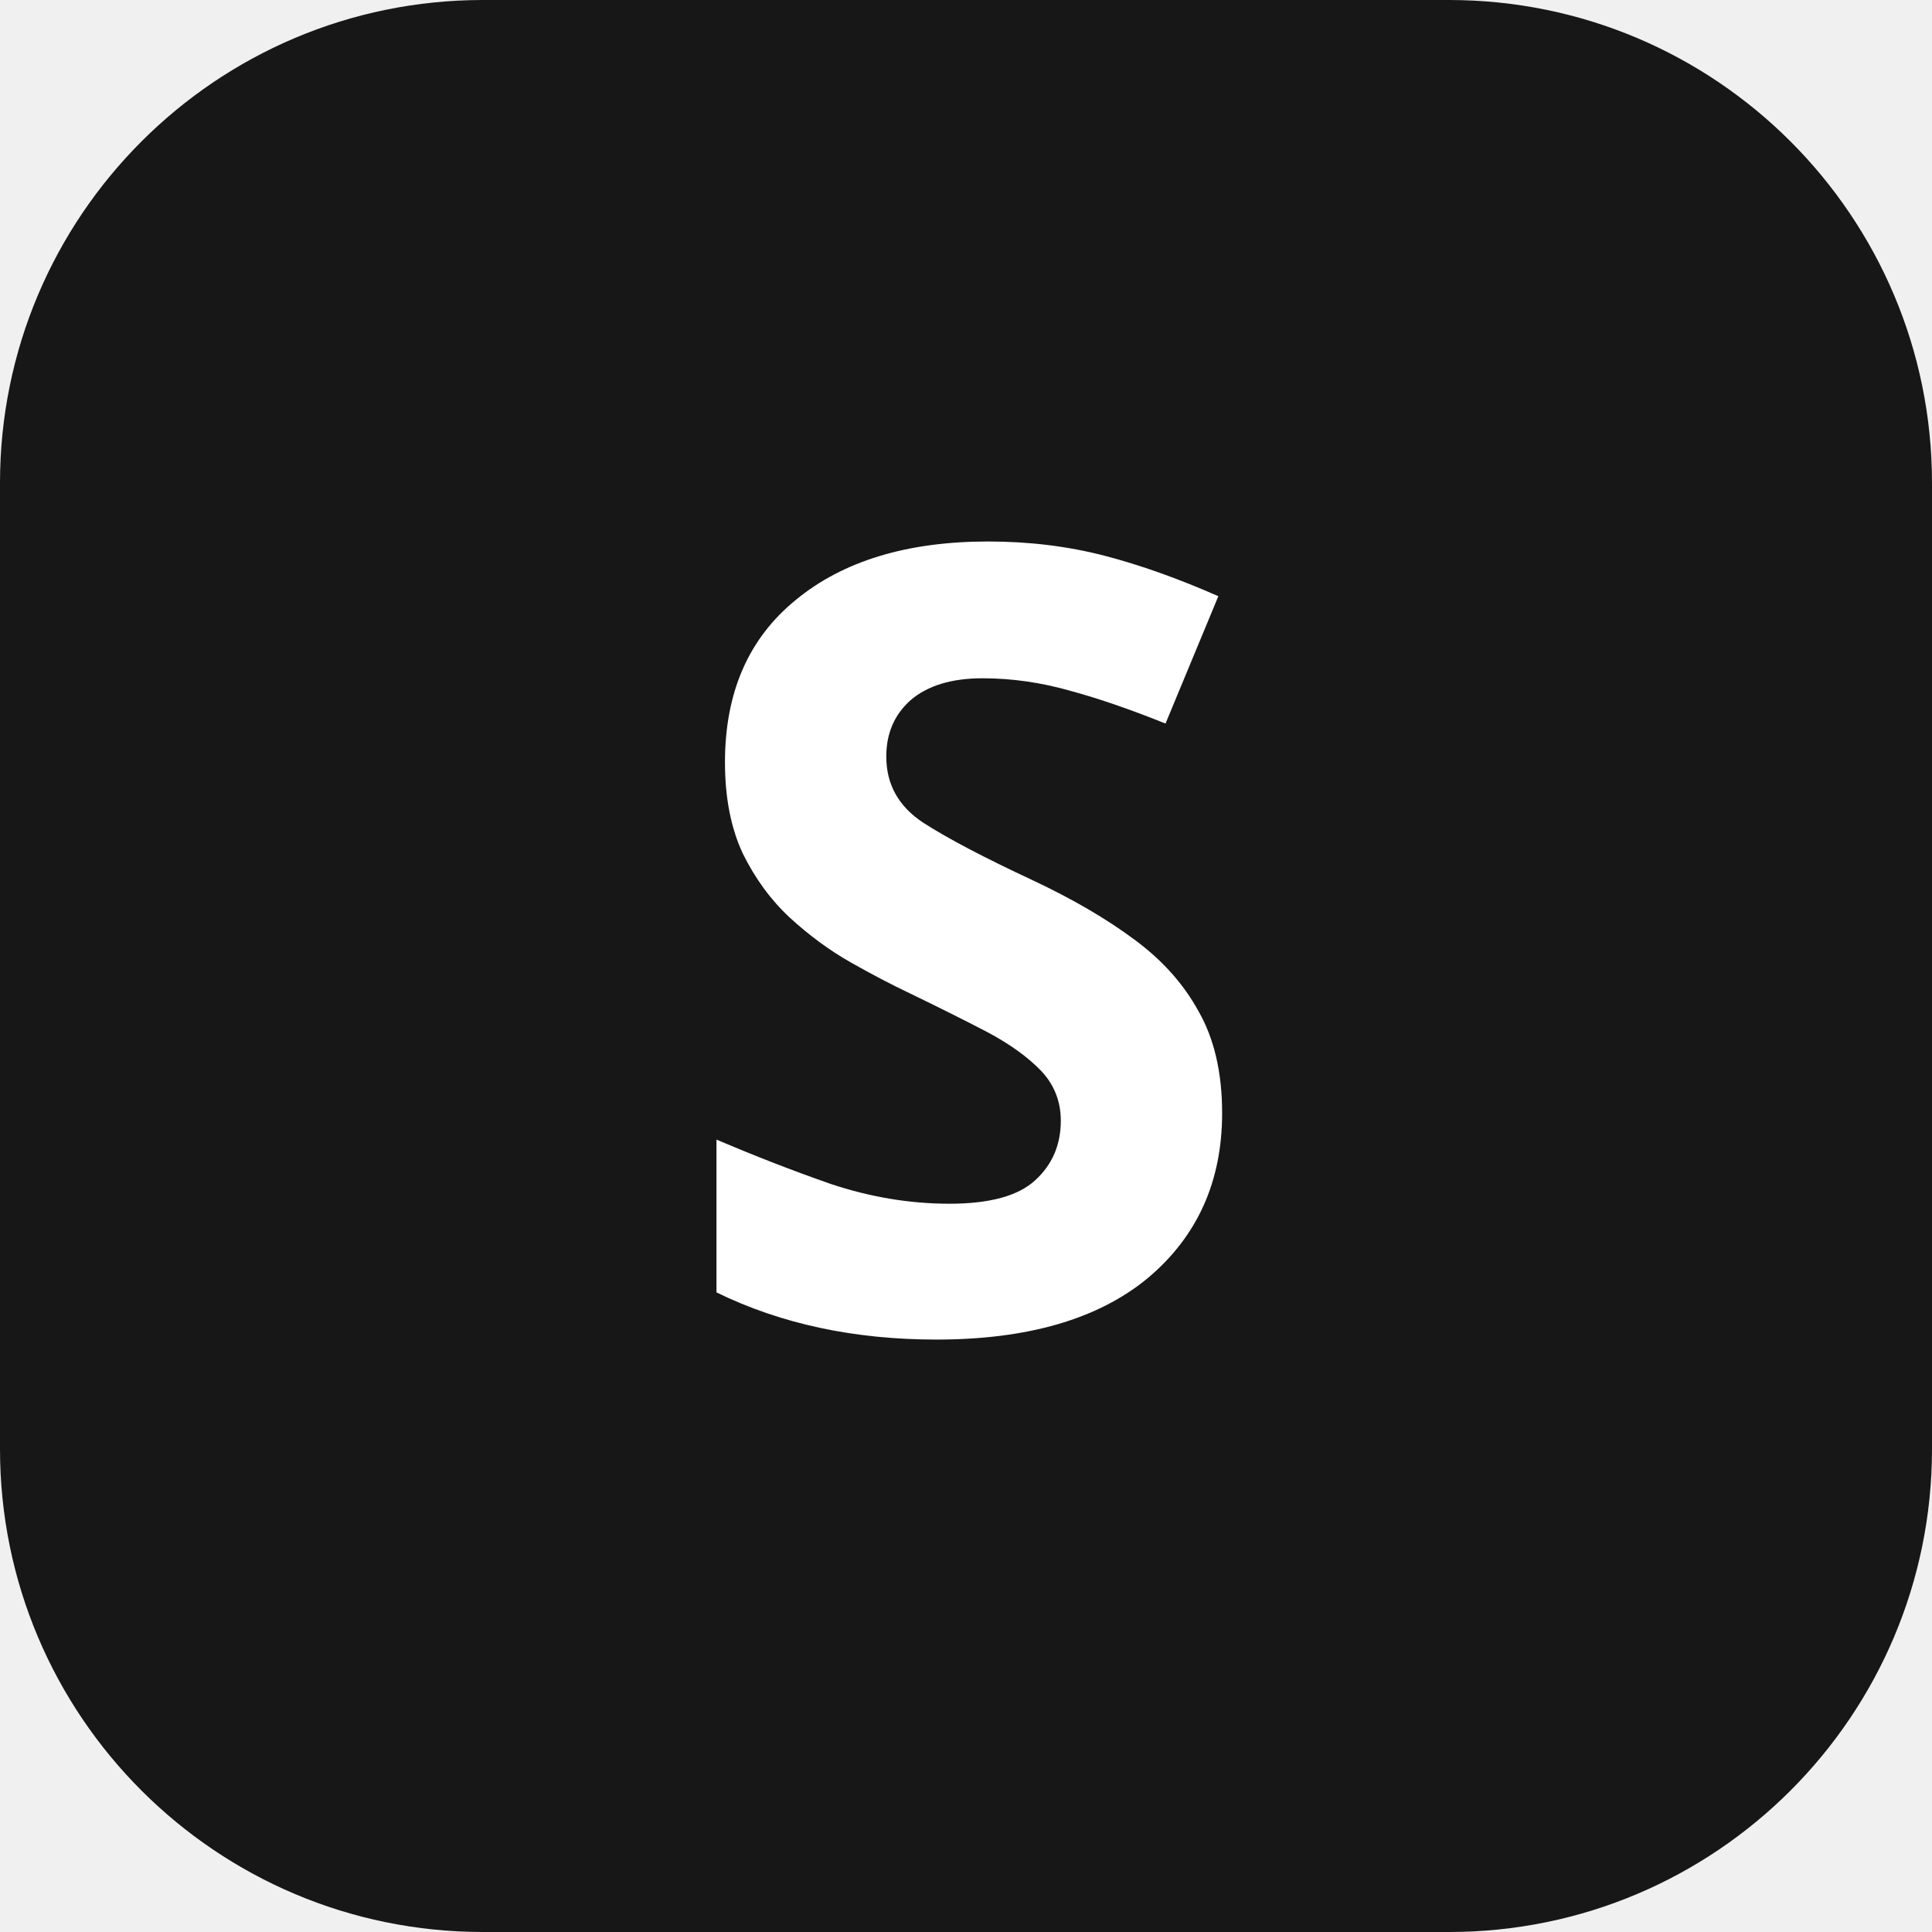
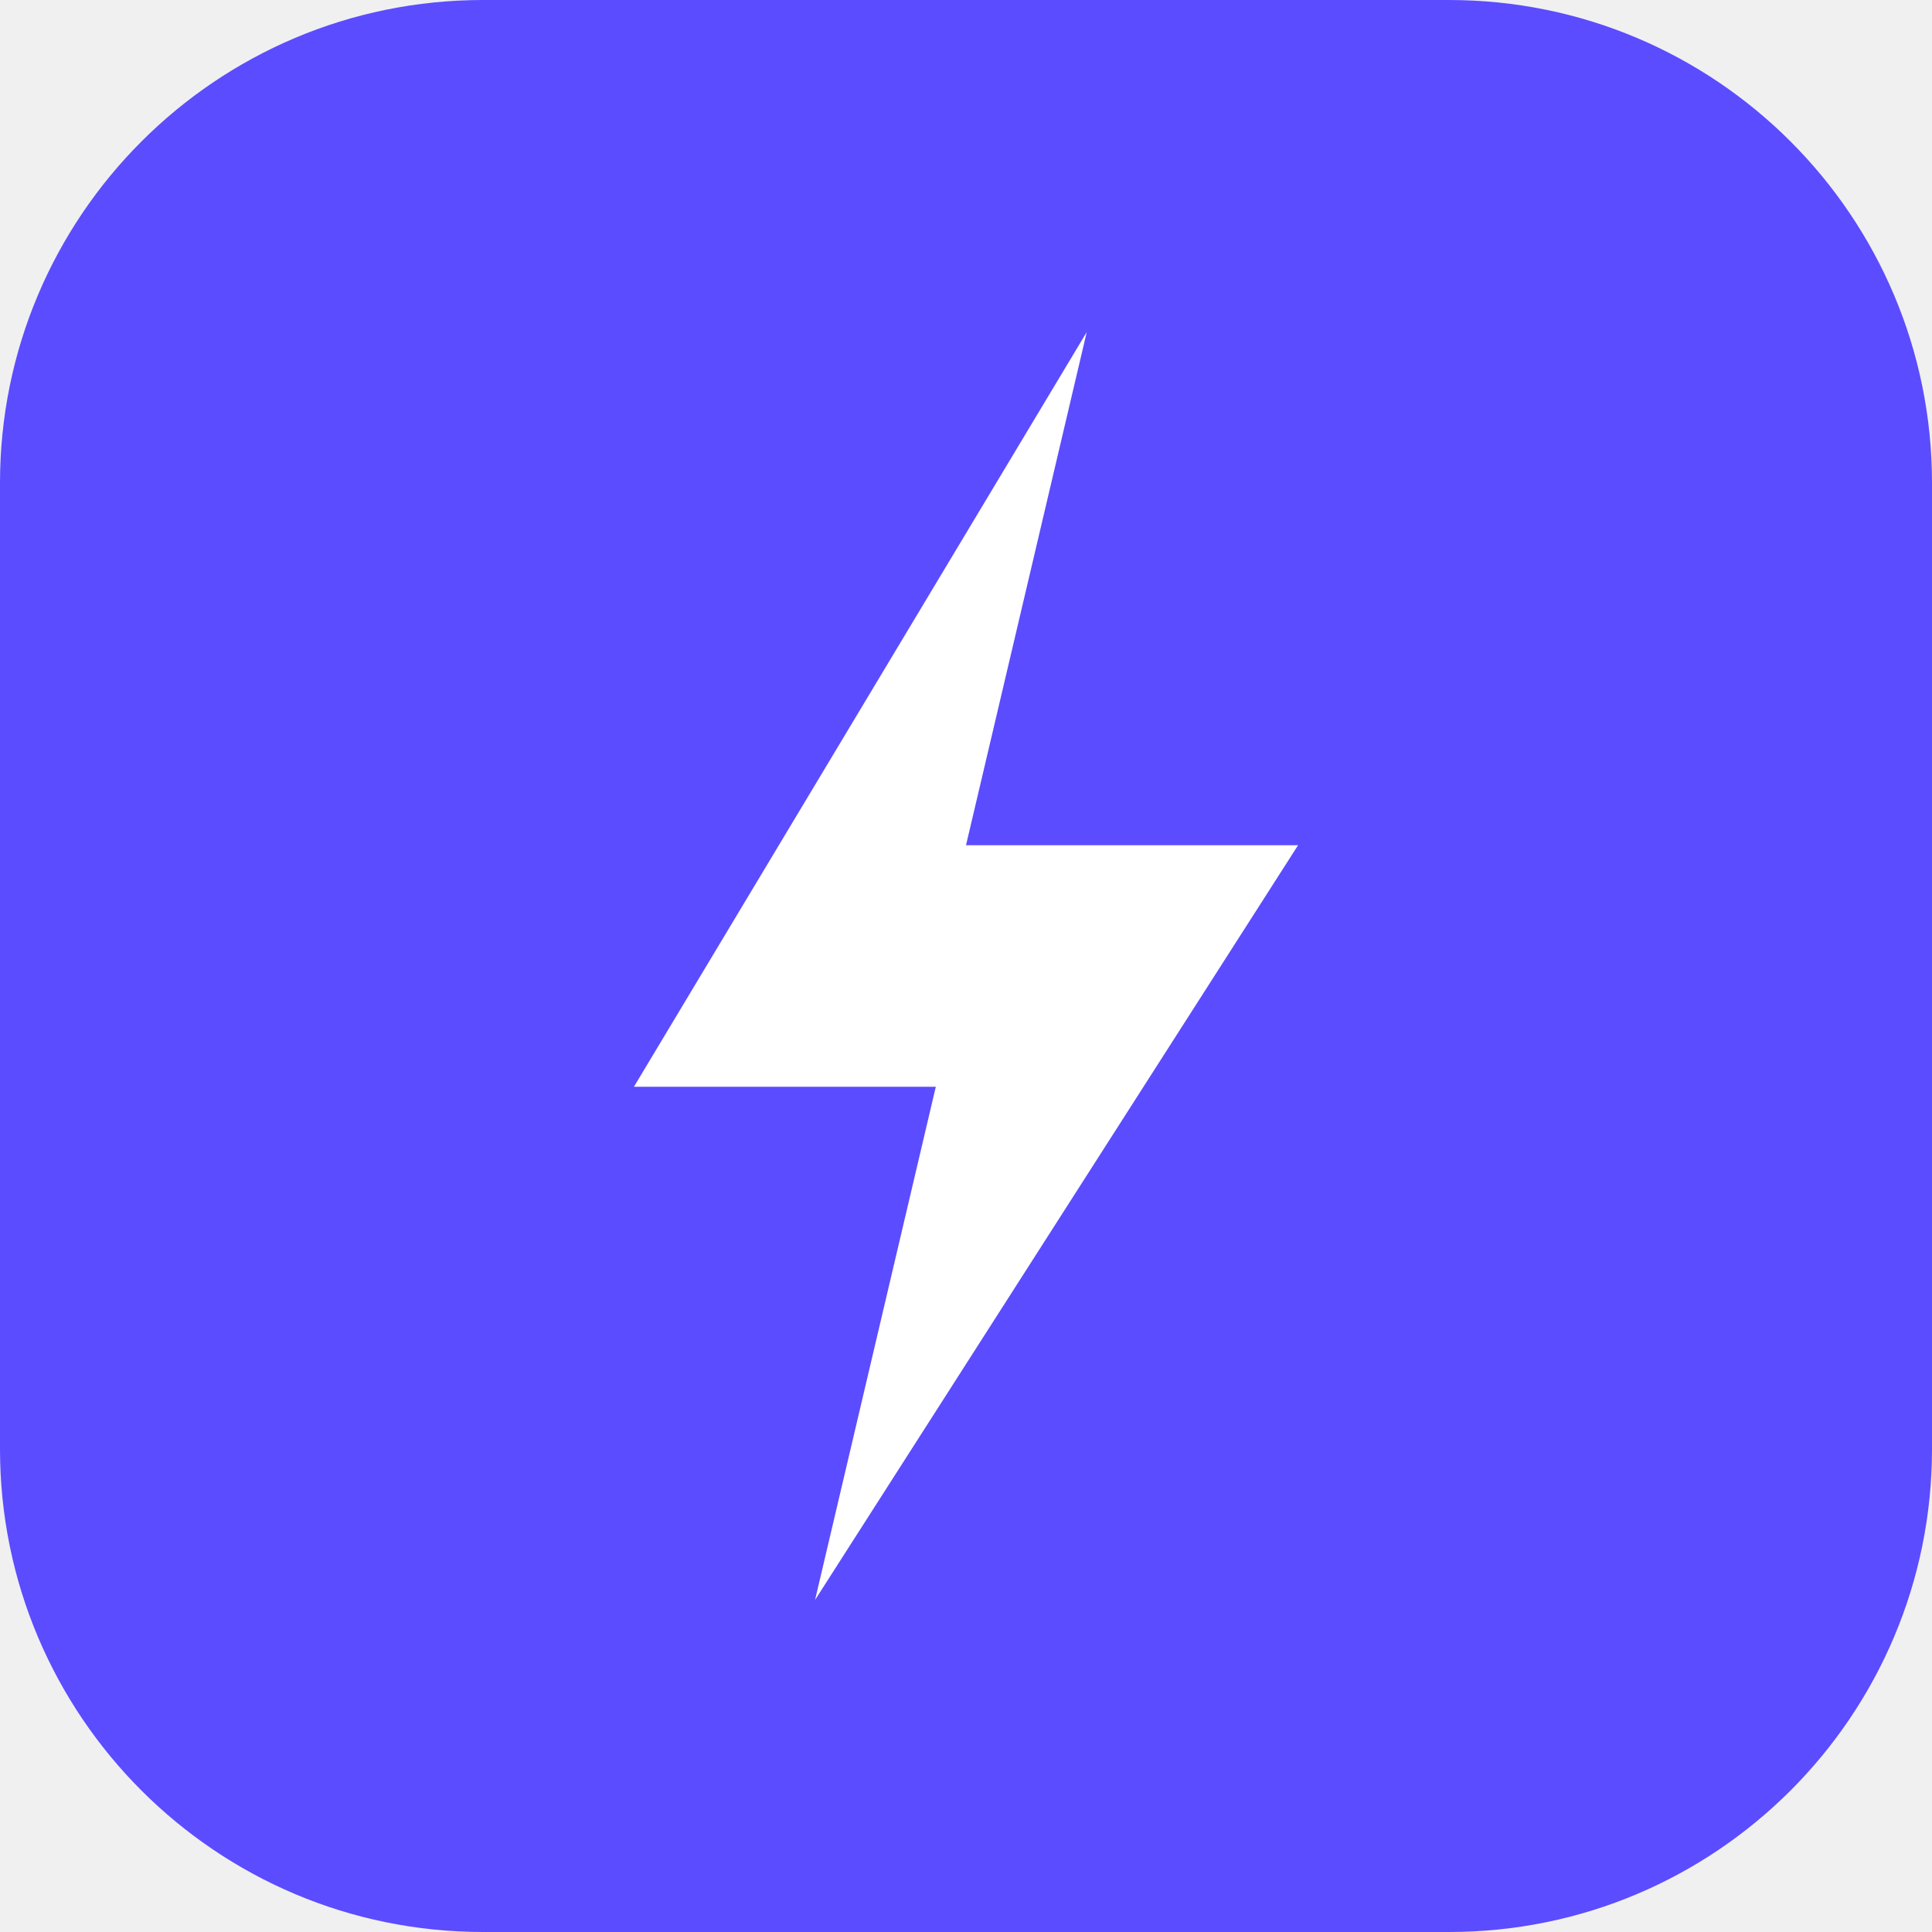
<svg xmlns="http://www.w3.org/2000/svg" viewBox="0 0 32 32">
-   <rect width="32" height="32" rx="8" fill="#171717" />
-   <text x="16" y="22" text-anchor="middle" font-family="system-ui,sans-serif" font-size="18" font-weight="700" fill="#fff">S</text>
+   <rect width="32" height="32" rx="8" fill="#5b4cff" />
+   <path d="M18 5.5L10.5 18H15.5L13.5 26.5L21.5 14H16L18 5.5Z" fill="#fff" />
</svg>
